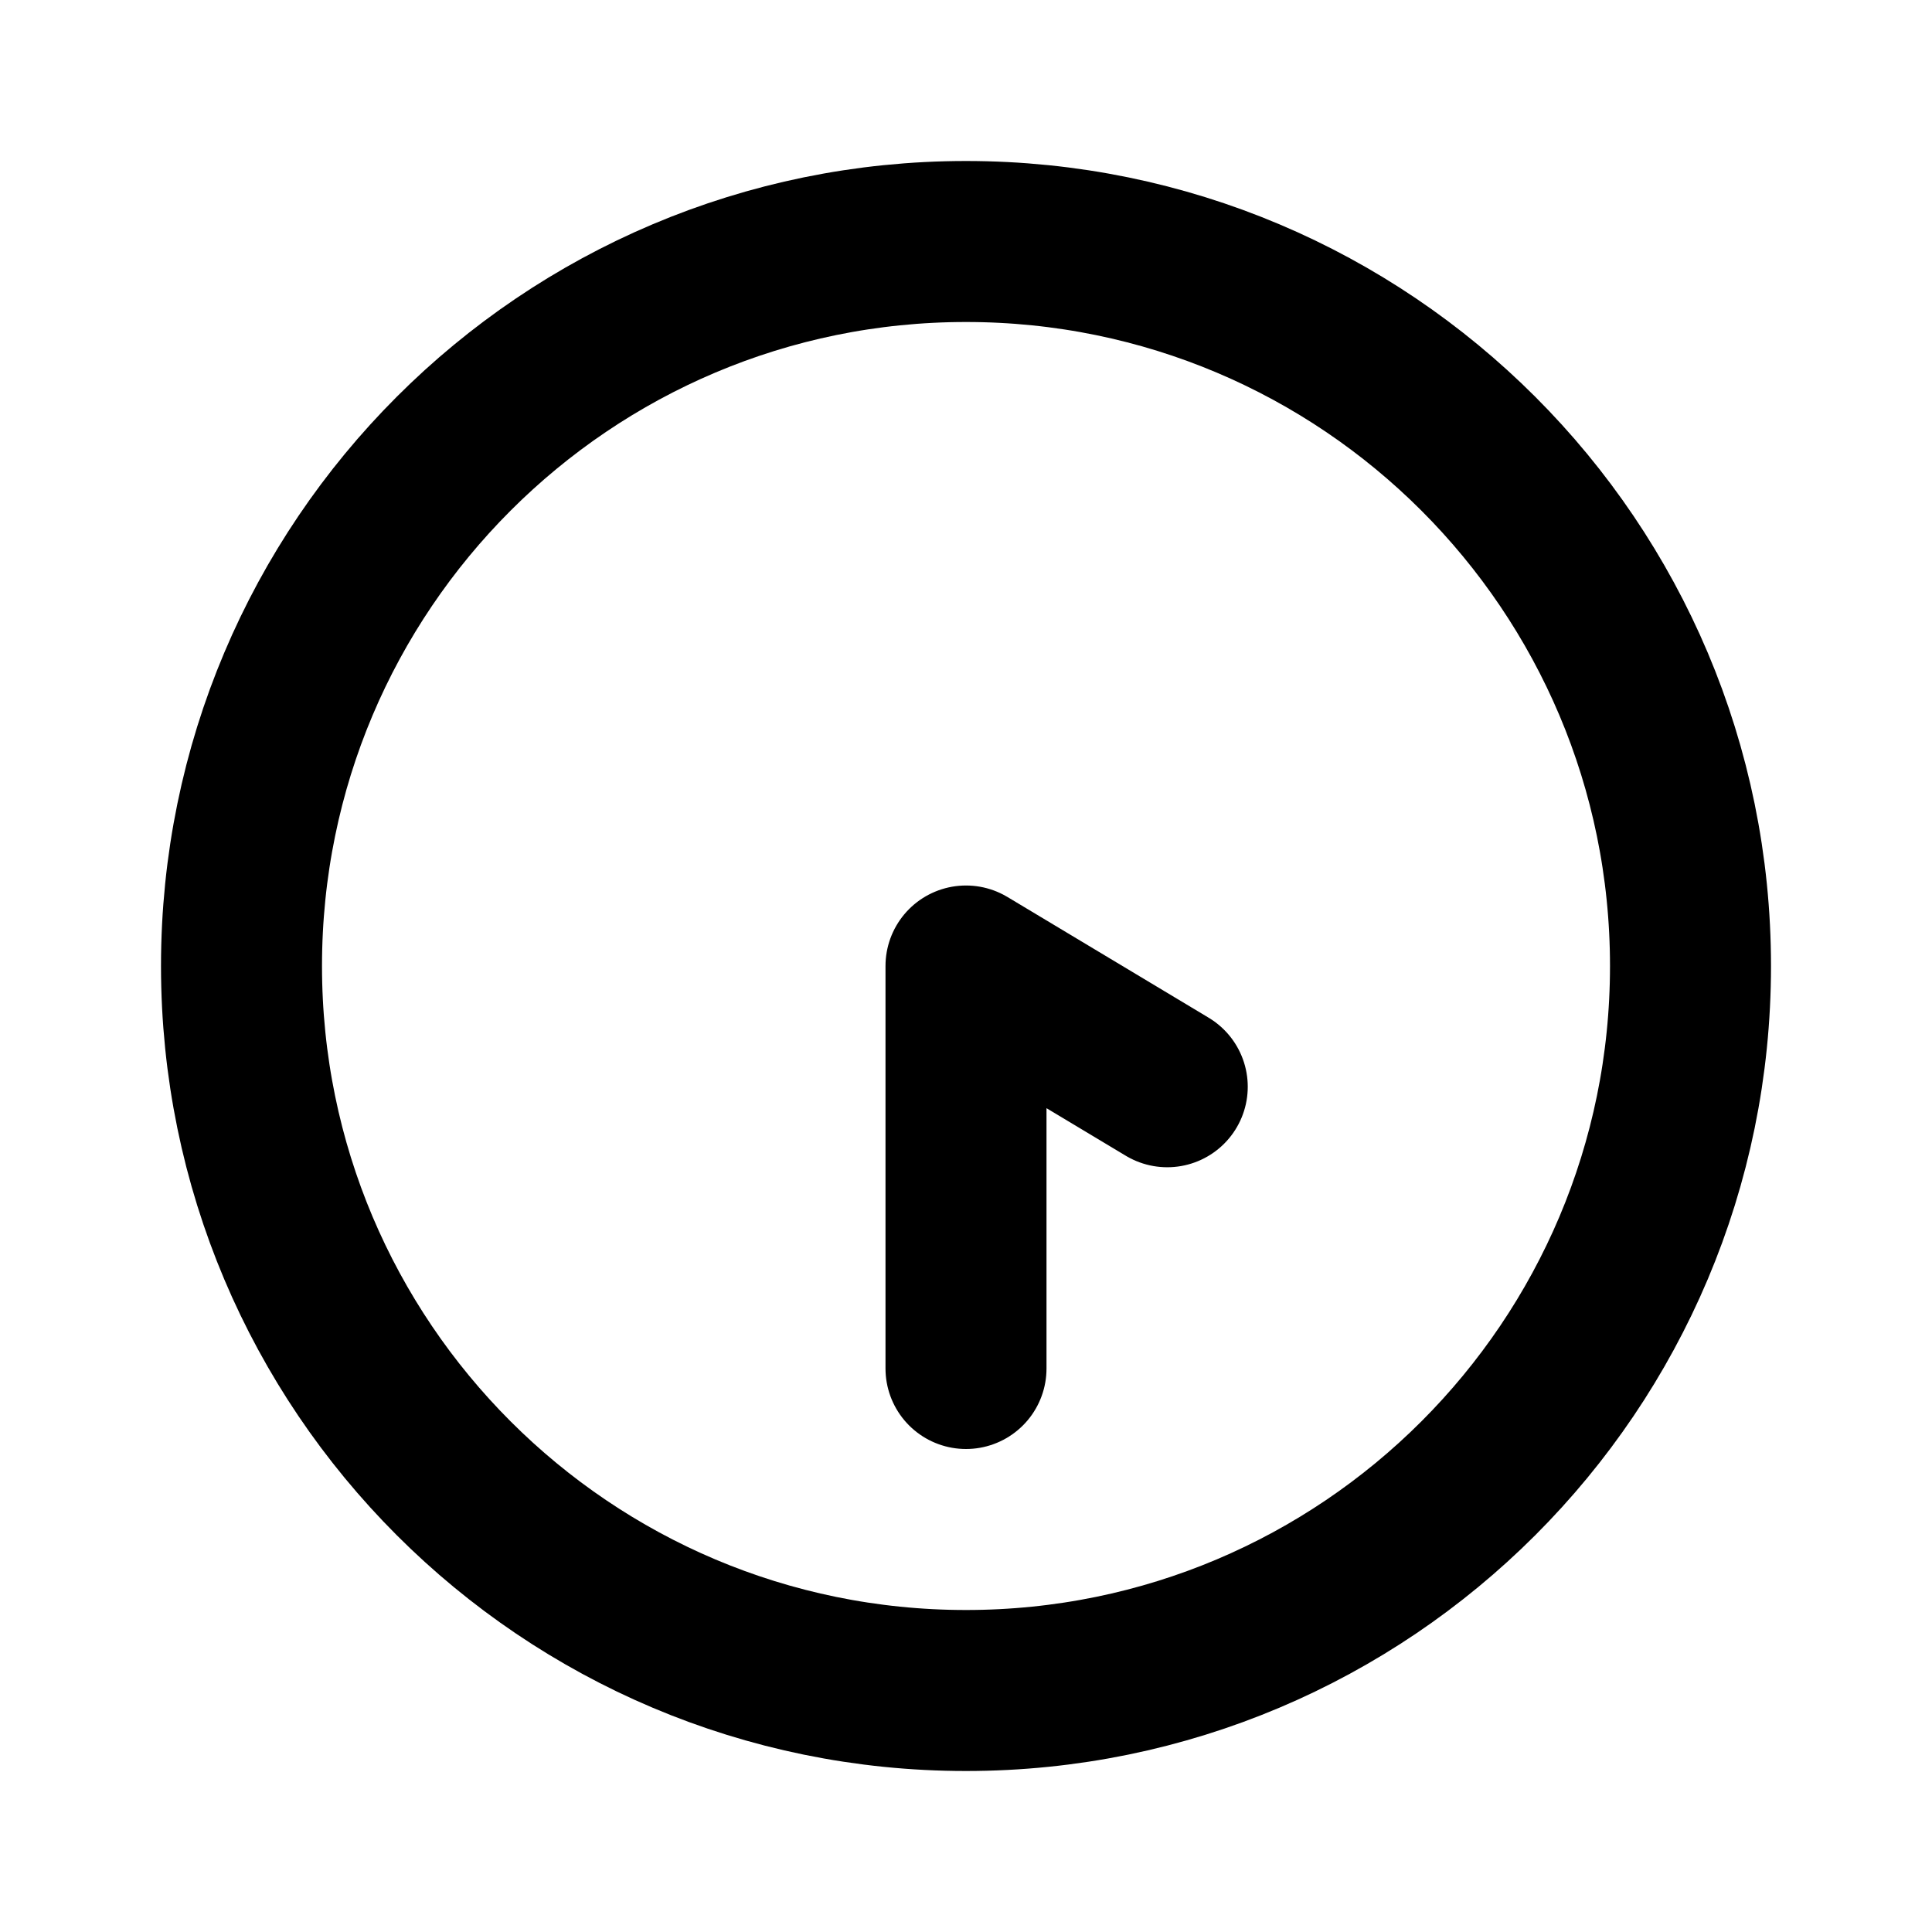
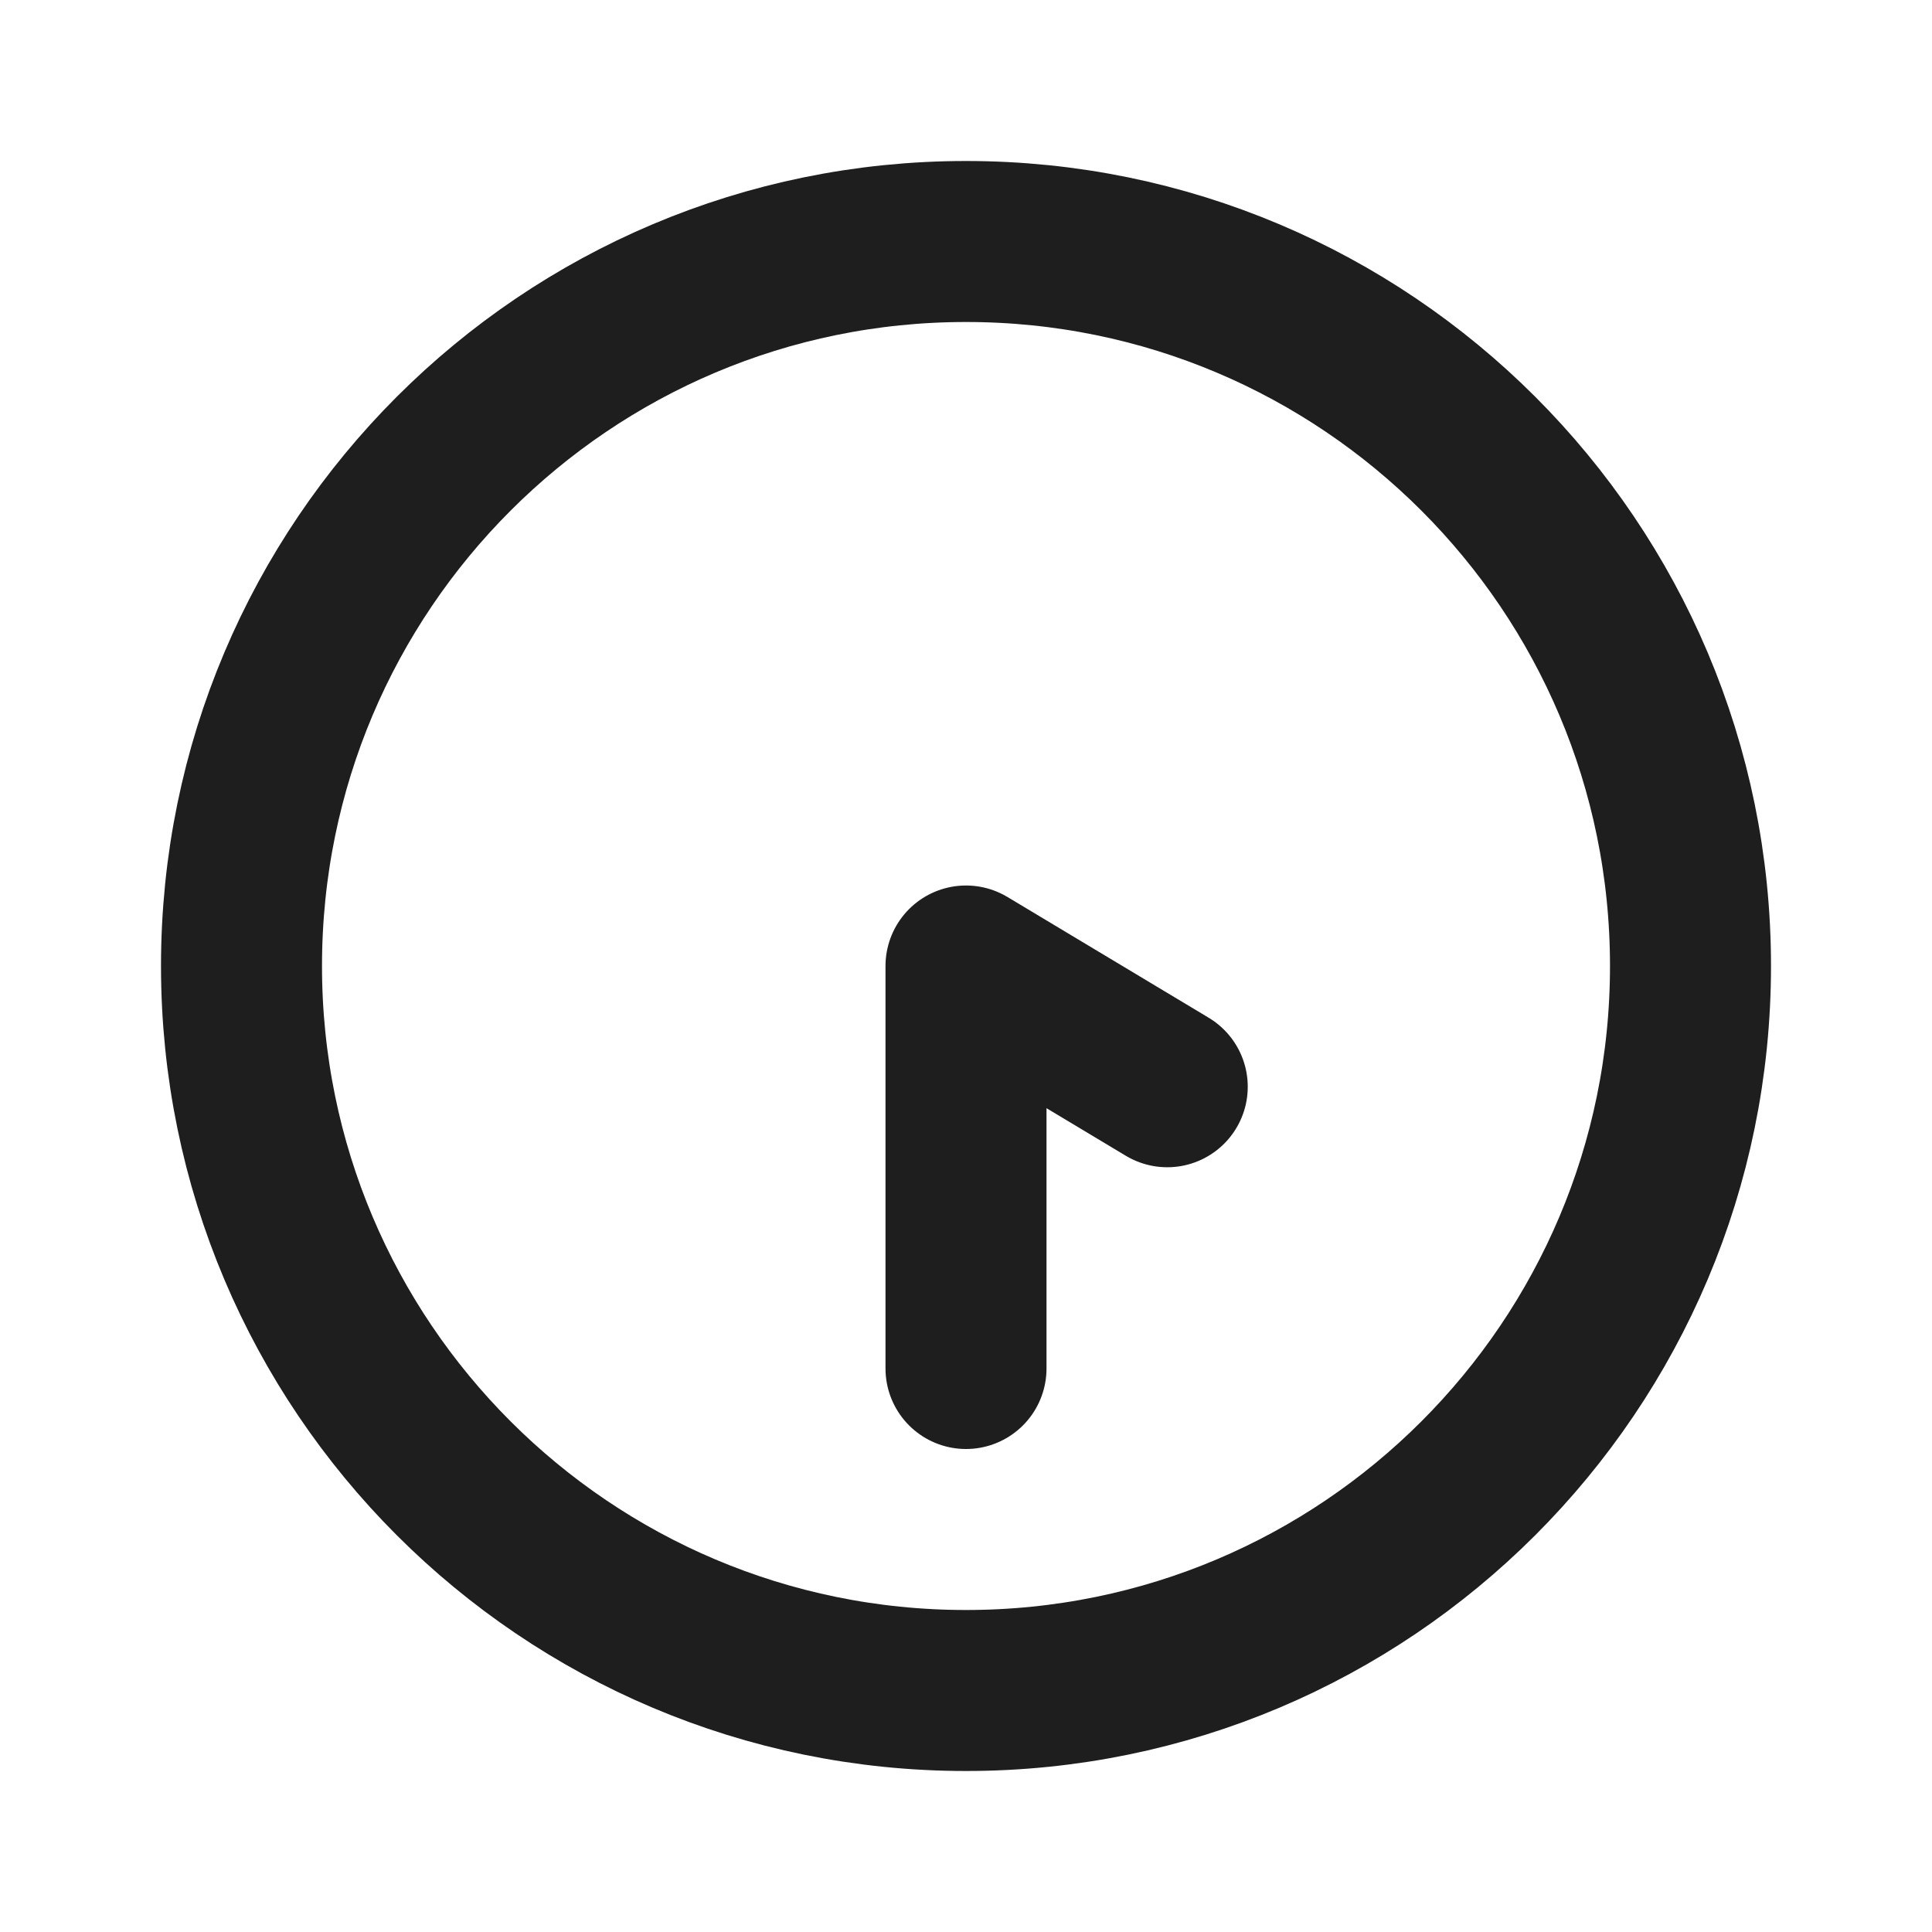
<svg xmlns="http://www.w3.org/2000/svg" width="800px" height="800px" viewBox="0 0 24 24" fill="none">
  <g id="SVGRepo_bgCarrier" stroke-width="0" />
  <g id="SVGRepo_tracerCarrier" stroke-linecap="round" stroke-linejoin="round" />
  <g id="SVGRepo_iconCarrier">
-     <path d="M12 17V12L14.5 13.5M21 12C21 16.971 16.971 21 12 21C7.029 21 3 16.971 3 12C3 7.029 7.029 3 12 3C16.971 3 21 7.029 21 12Z" stroke="#000000" stroke-width="2" stroke-linecap="round" stroke-linejoin="round" />
+     <path d="M12 17V12L14.5 13.5M21 12C21 16.971 16.971 21 12 21C7.029 21 3 16.971 3 12C3 7.029 7.029 3 12 3C16.971 3 21 7.029 21 12Z" stroke="#1e1e1e" stroke-width="2" stroke-linecap="round" stroke-linejoin="round" />
  </g>
</svg>
